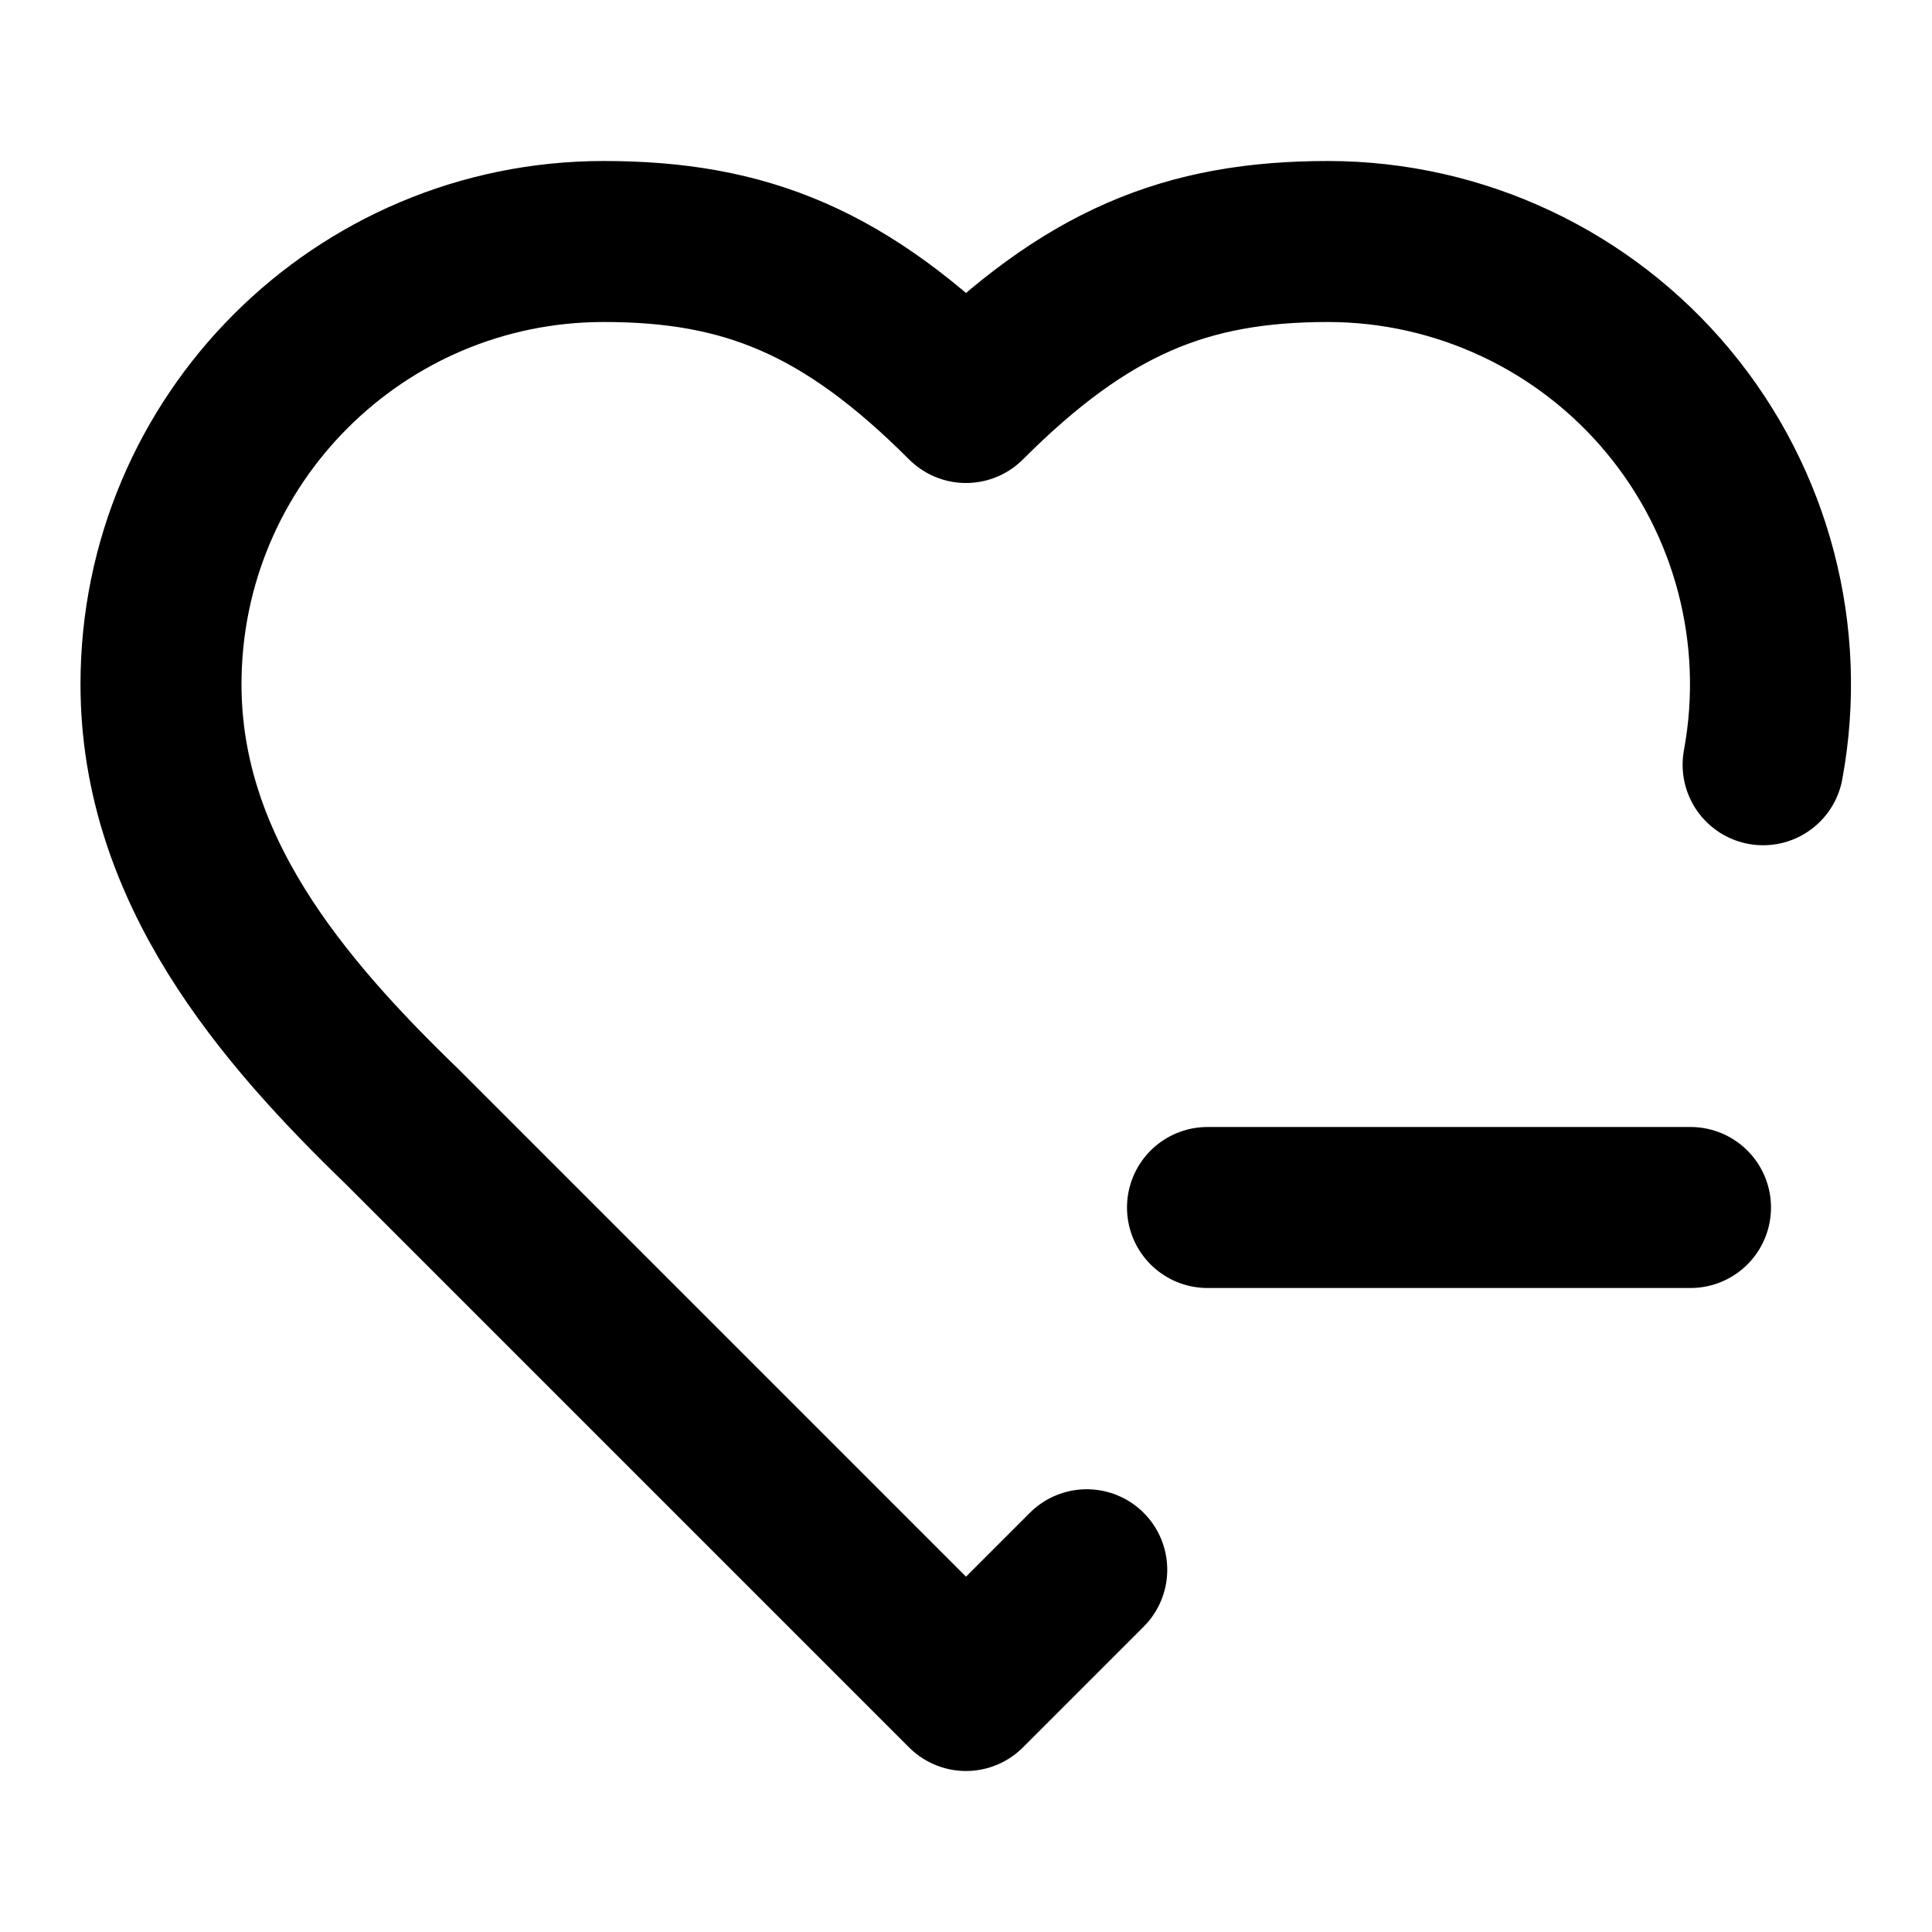
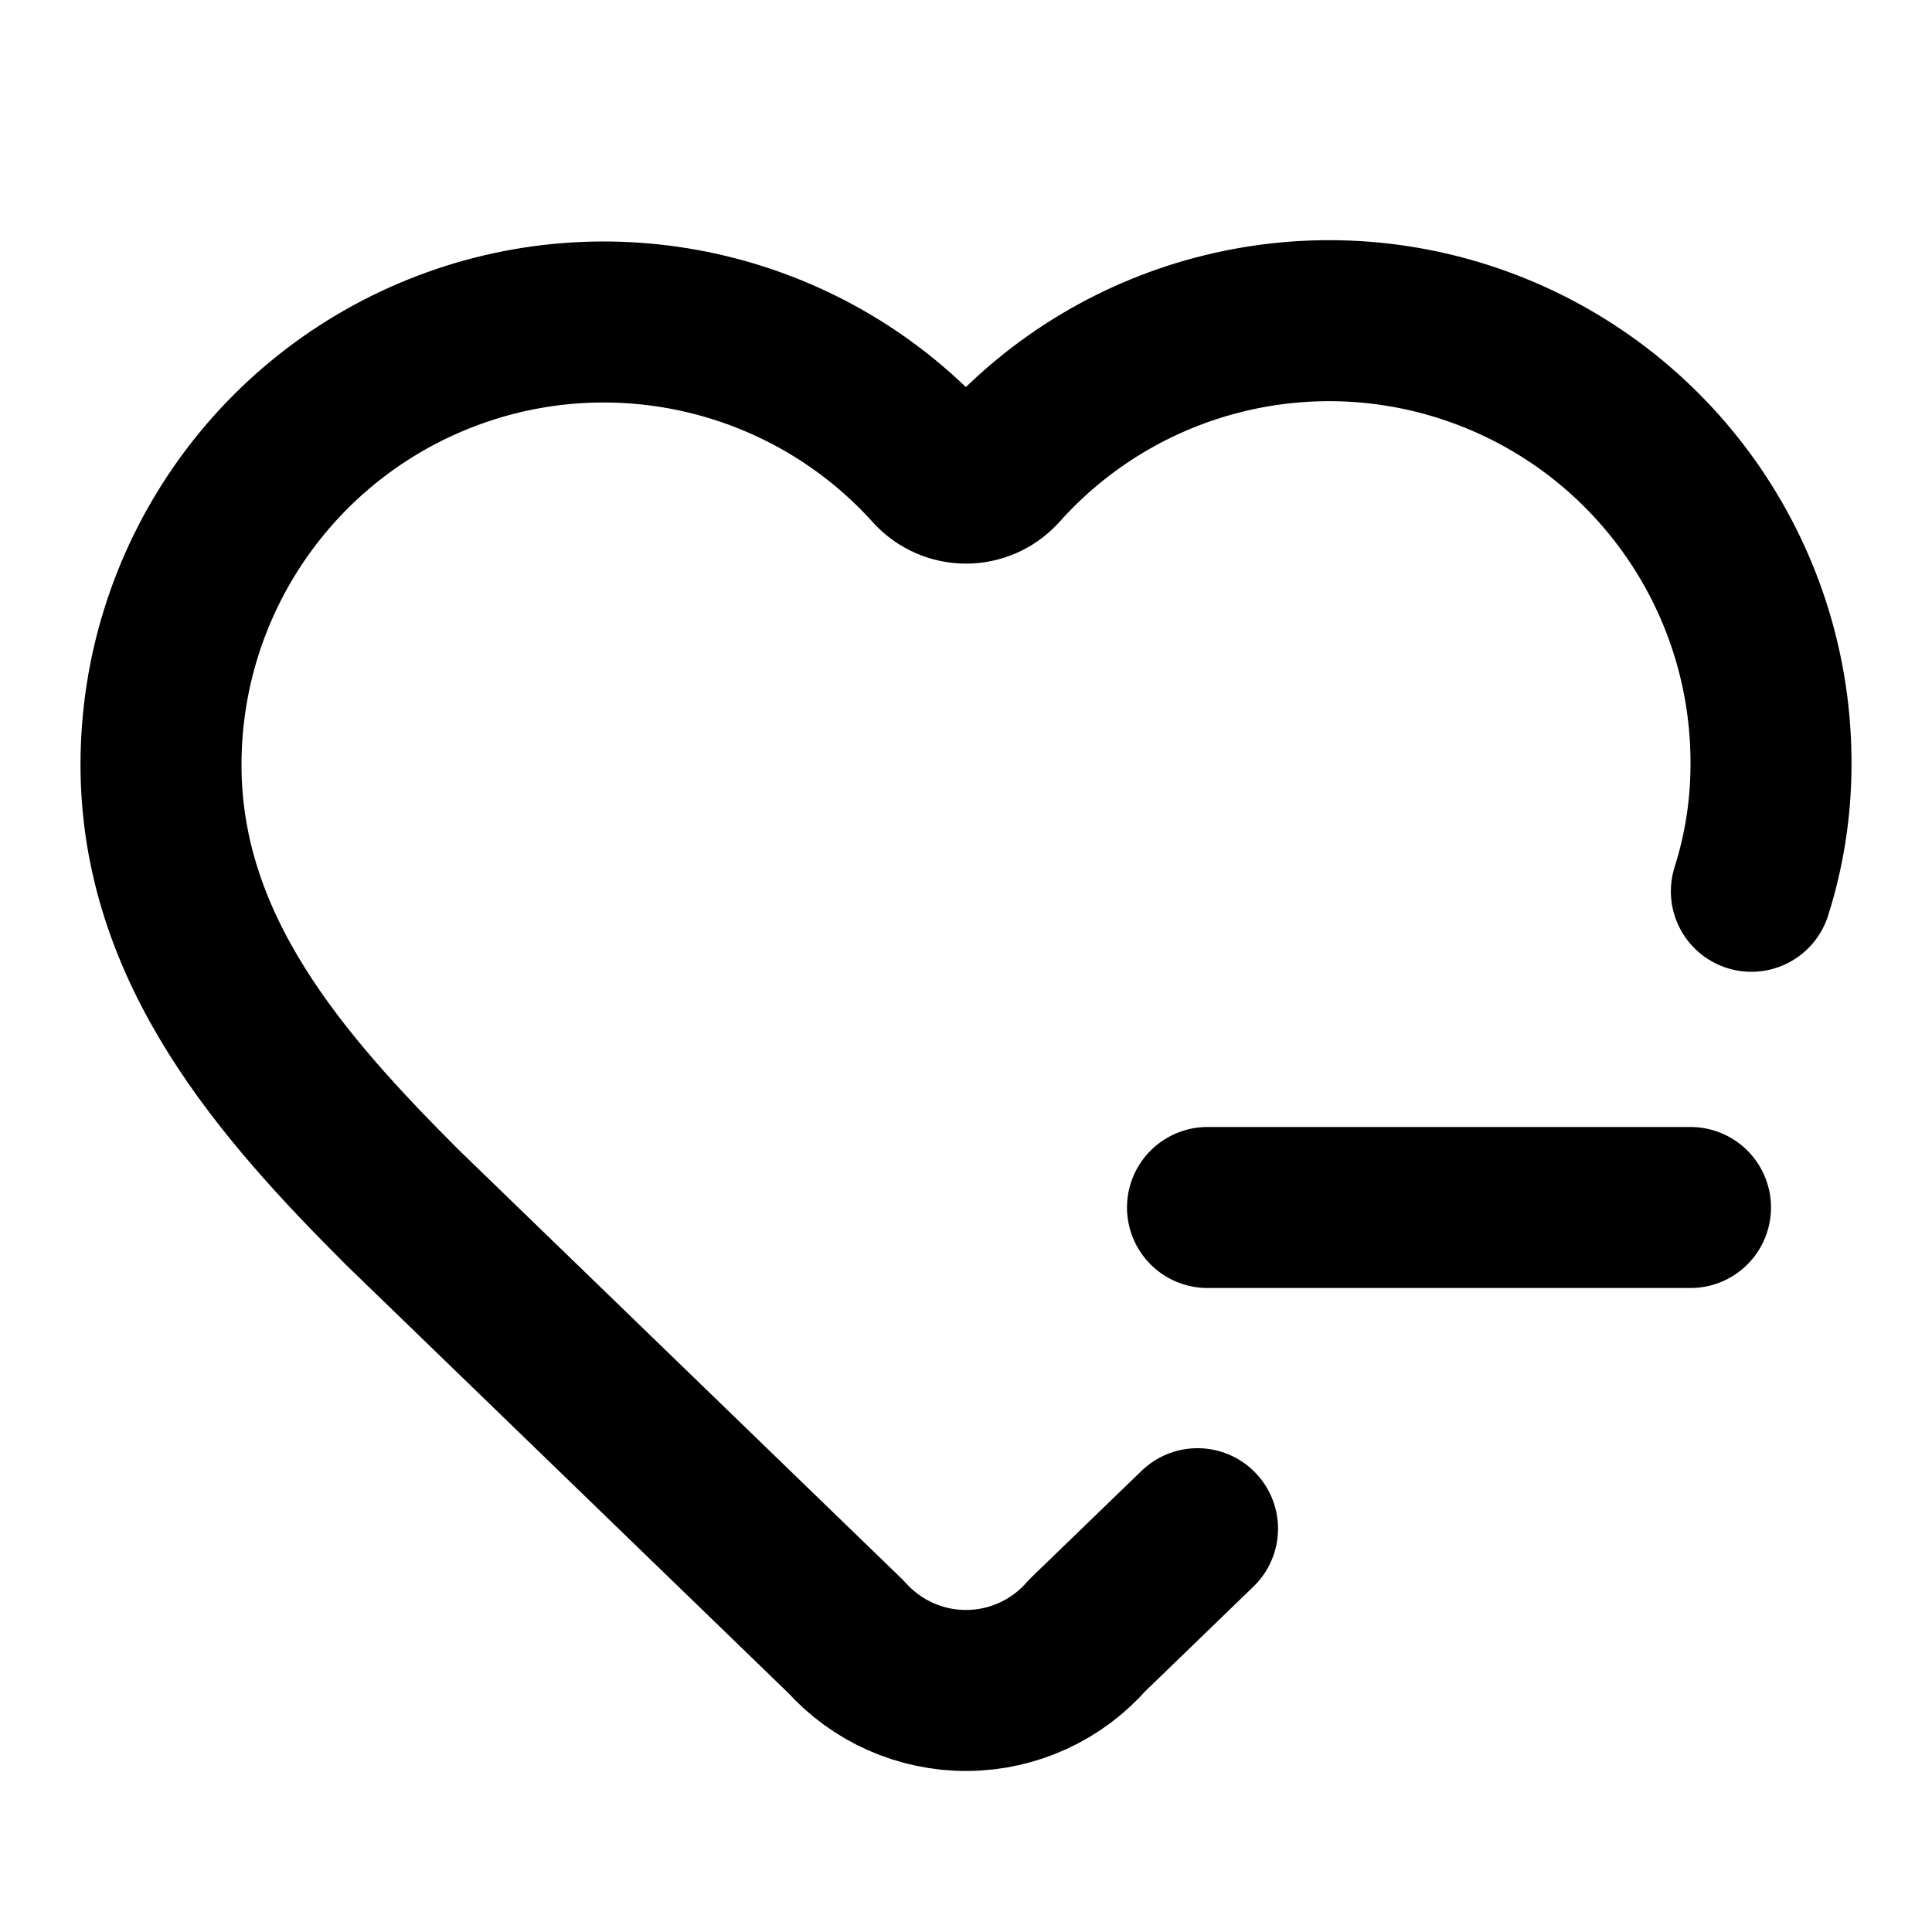
<svg xmlns="http://www.w3.org/2000/svg" width="24" height="24" fill="none" stroke="currentColor" stroke-linecap="round" stroke-linejoin="round" stroke-width="2" viewBox="0 0 24 24">
-   <path d="M13.5 19.5 12 21l-7-7c-1.5-1.45-3-3.2-3-5.5A5.5 5.5 0 0 1 7.5 3c1.76 0 3 .5 4.5 2 1.5-1.5 2.74-2 4.5-2a5.5 5.5 0 0 1 5.402 6.5M15 15h6" />
+   <path d="m14.876 18.99-1.368 1.323a2 2 0 0 1-3 .019L5 15c-1.5-1.5-3-3.2-3-5.5a5.5 5.5 0 0 1 9.591-3.676.56.56 0 0 0 .818 0A5.49 5.49 0 0 1 22 9.5a5.2 5.2 0 0 1-.244 1.572M15 15h6" />
</svg>
